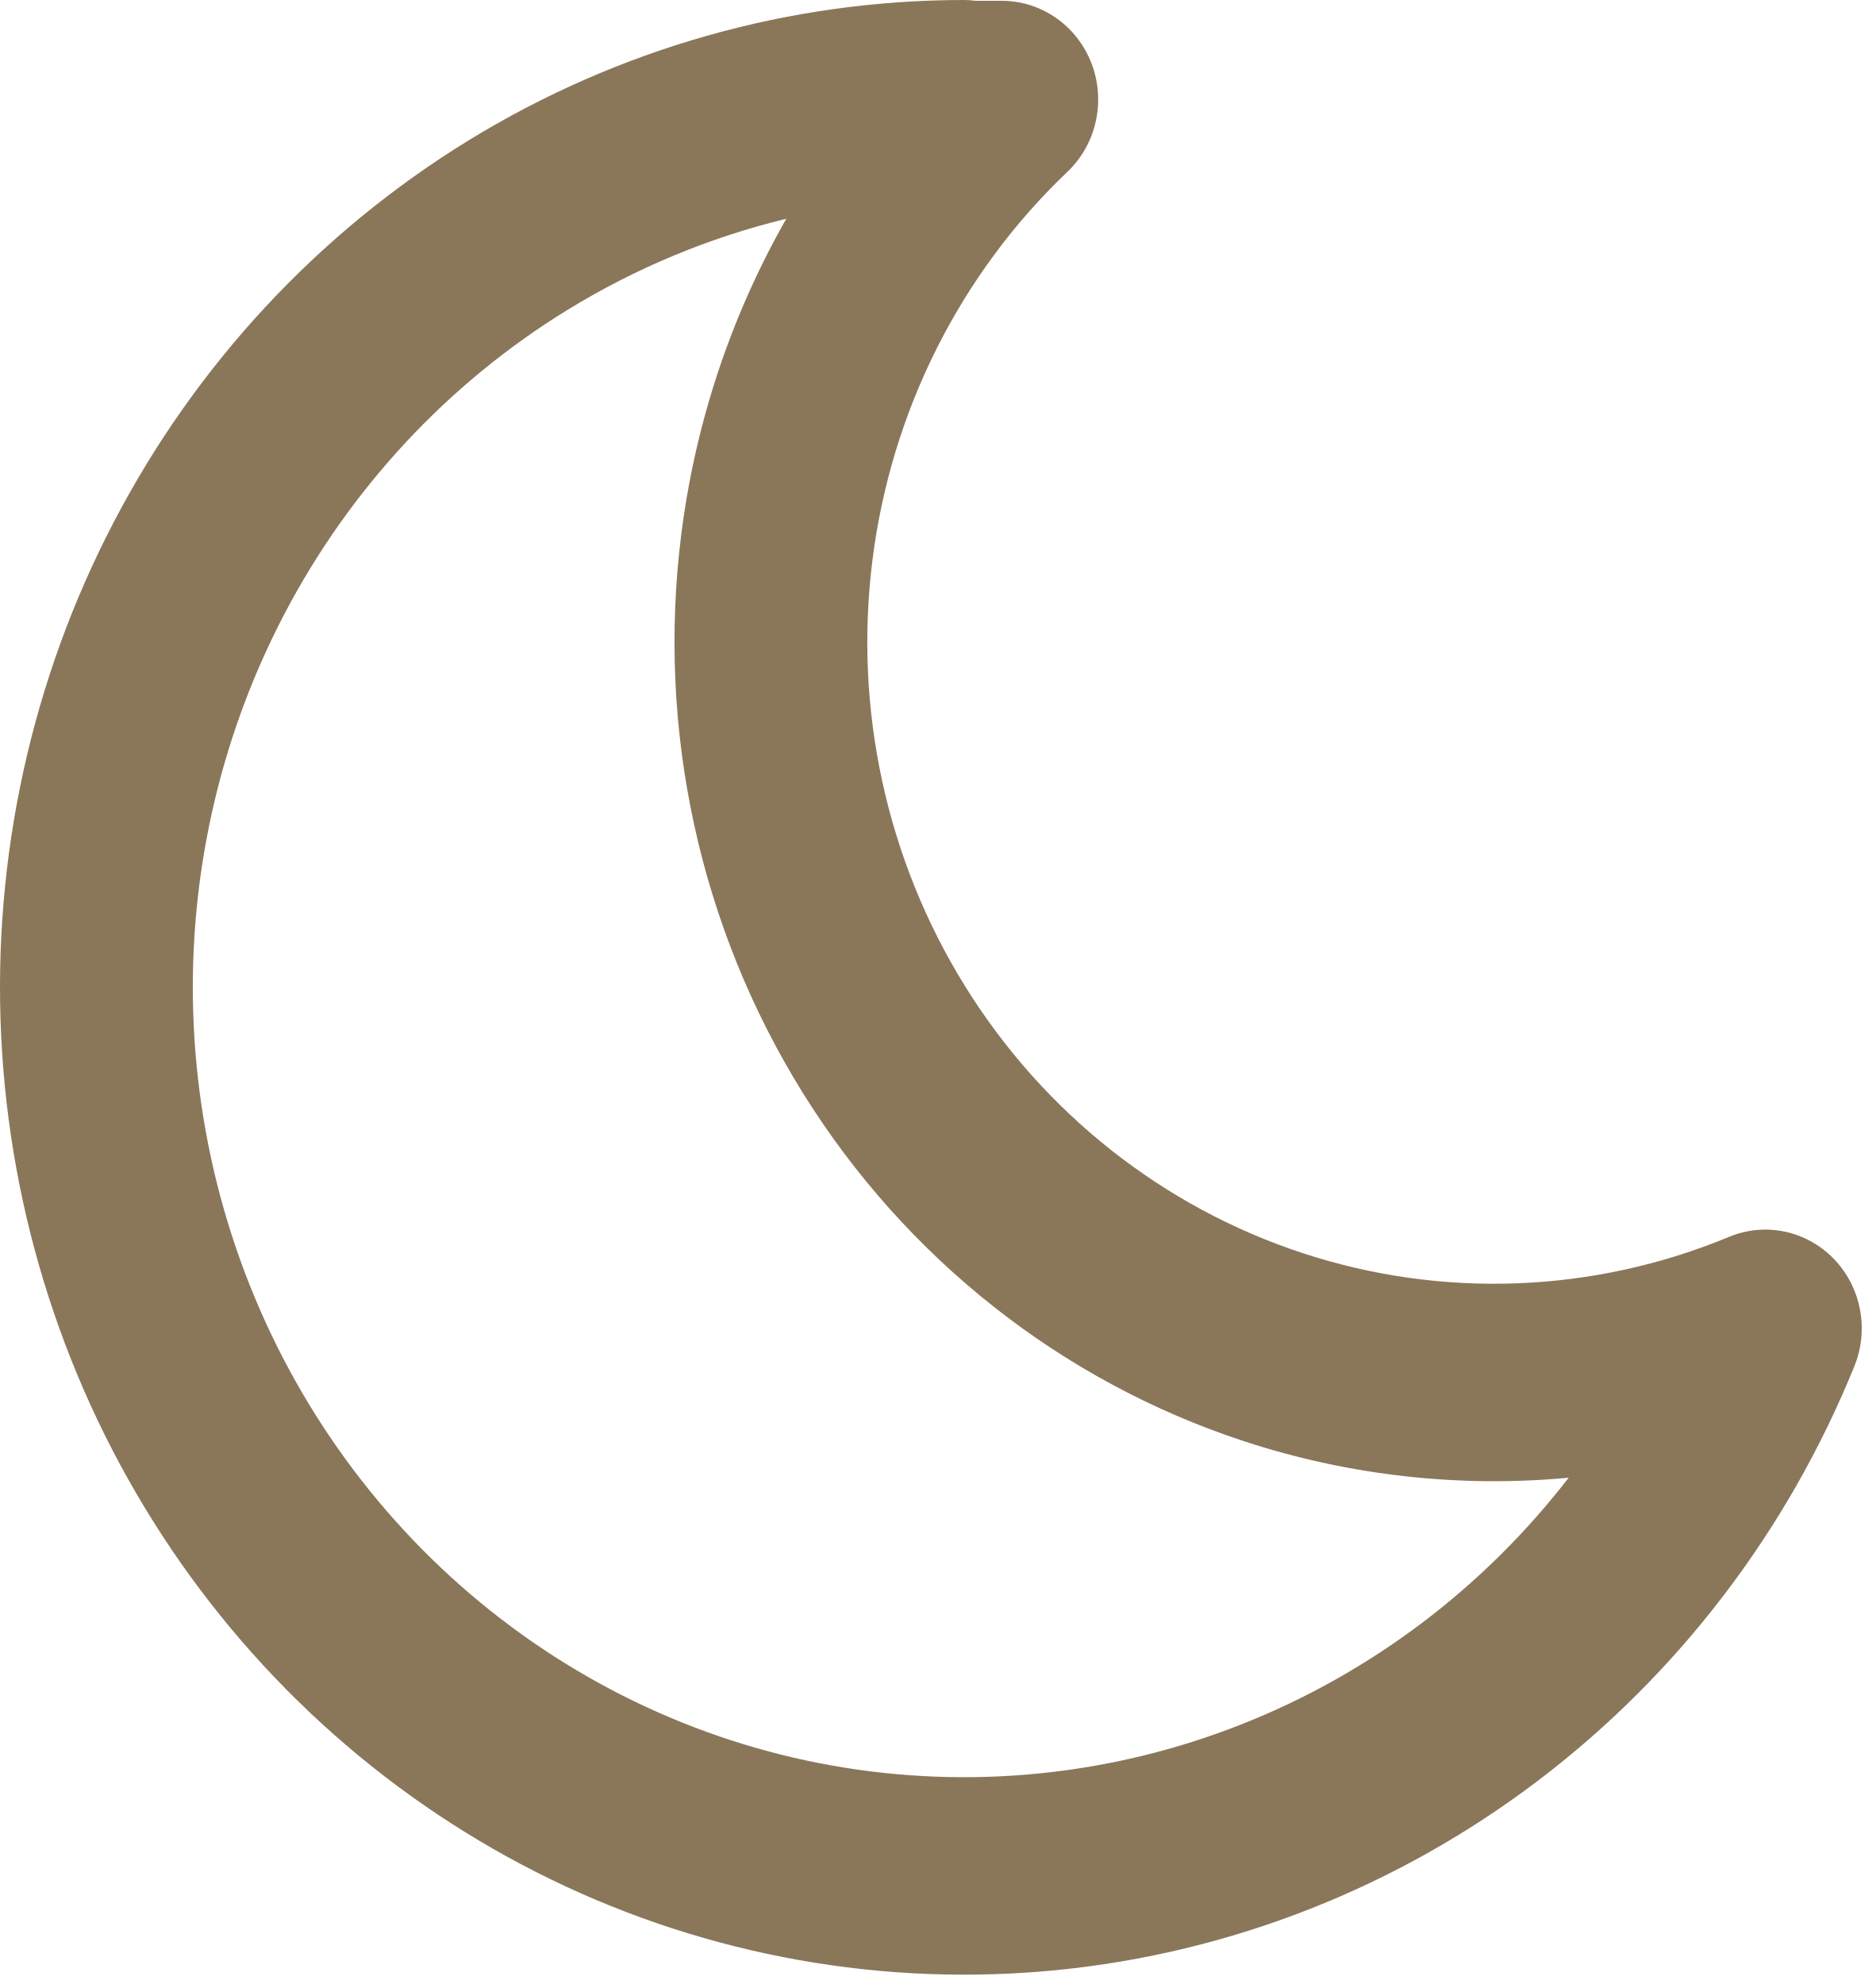
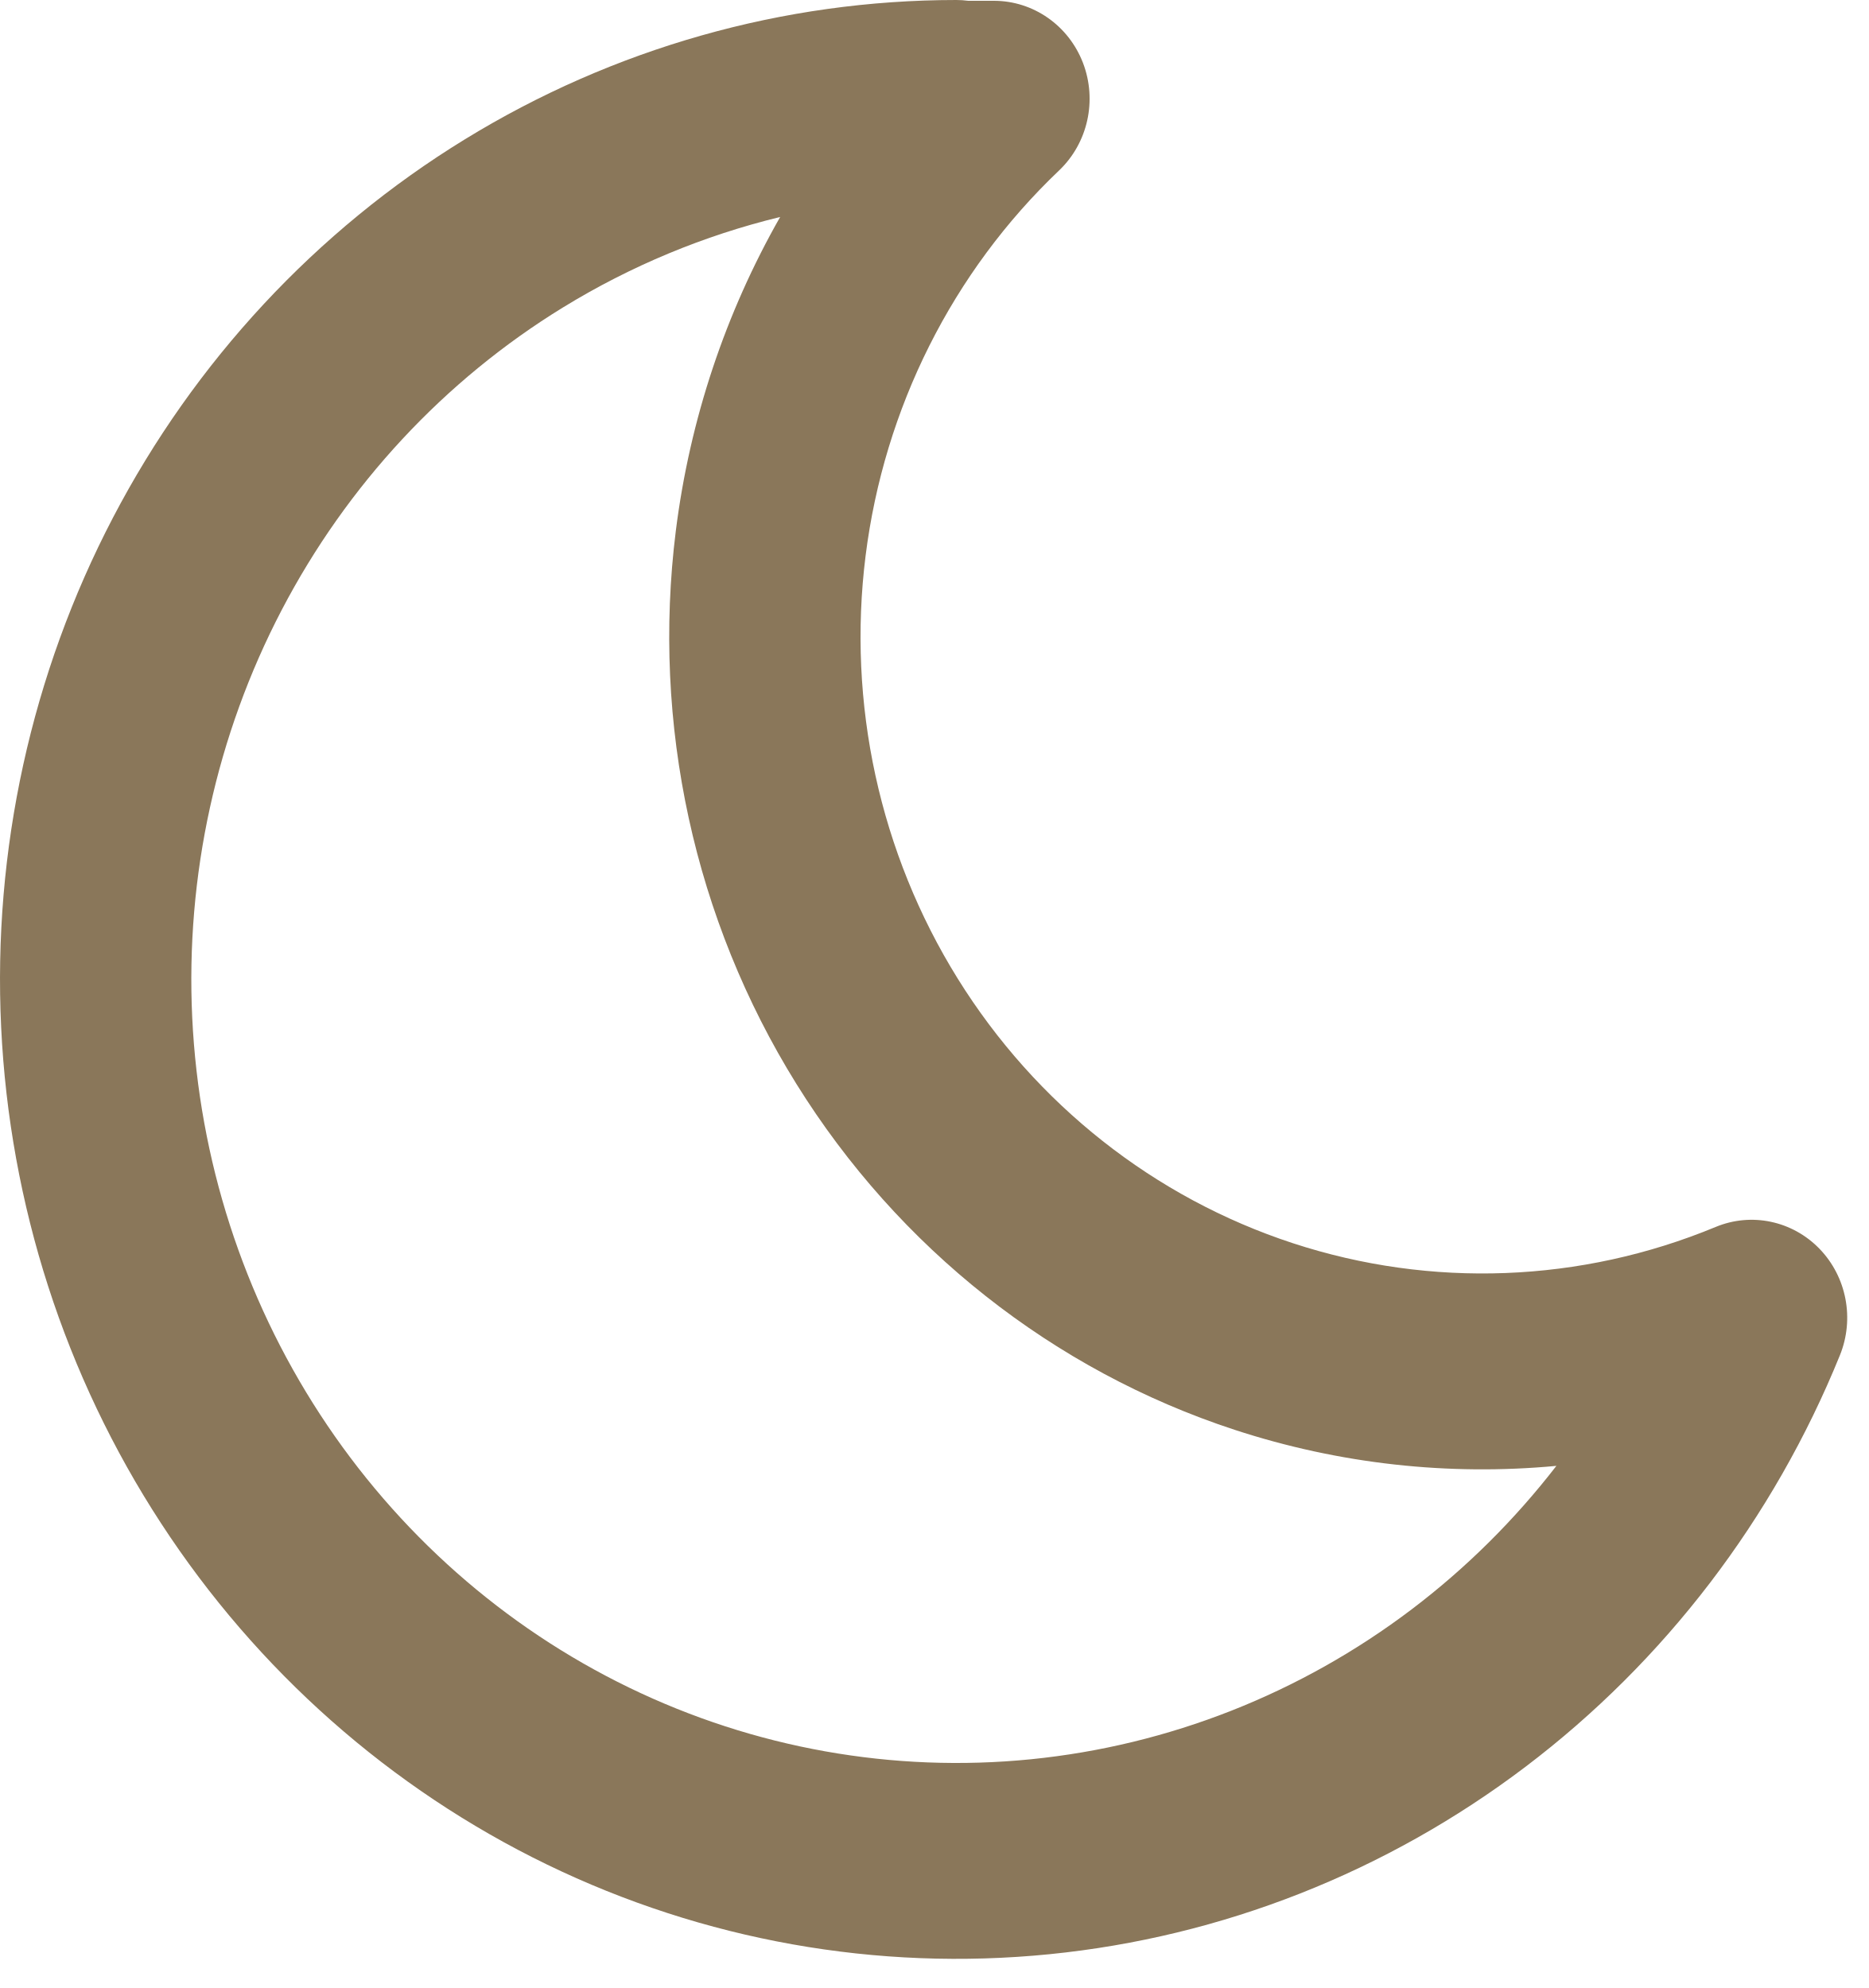
- <svg xmlns="http://www.w3.org/2000/svg" width="52" height="55" viewBox="0 0 52 55" fill="none">
-   <path d="M26.721 7.06071e-08C26.833 -2.75034e-05 26.944 0.008 27.053 0.022H27.772C28.871 0.022 29.858 0.711 30.26 1.758C30.661 2.806 30.396 3.998 29.591 4.764C26.616 7.596 24.703 11.406 24.186 15.532C23.668 19.658 24.579 23.839 26.76 27.348C28.941 30.858 32.254 33.474 36.123 34.742C39.992 36.009 44.172 35.849 47.937 34.287C48.936 33.873 50.08 34.114 50.839 34.898C51.597 35.682 51.822 36.856 51.408 37.875C49.551 42.45 46.517 46.424 42.627 49.371C38.738 52.319 34.141 54.13 29.325 54.612C24.51 55.093 19.657 54.227 15.284 52.106C10.912 49.984 7.184 46.687 4.497 42.566C1.811 38.445 0.268 33.655 0.032 28.706C-0.204 23.757 0.876 18.835 3.157 14.466C5.438 10.096 8.835 6.443 12.985 3.895C17.135 1.348 21.883 0.001 26.721 7.06071e-08ZM21.799 6.064C19.672 6.58 17.625 7.429 15.734 8.59C12.414 10.628 9.696 13.551 7.871 17.047C6.046 20.542 5.182 24.479 5.371 28.438C5.56 32.398 6.794 36.23 8.943 39.527C11.092 42.824 14.075 45.462 17.573 47.159C21.071 48.856 24.953 49.549 28.806 49.163C32.658 48.778 36.336 47.329 39.447 44.971C40.968 43.819 42.325 42.47 43.488 40.965C40.476 41.247 37.417 40.913 34.493 39.955C29.434 38.297 25.102 34.877 22.25 30.287C19.399 25.698 18.207 20.23 18.884 14.835C19.274 11.717 20.274 8.738 21.799 6.064Z" fill="#8A775A" />
+ <svg xmlns="http://www.w3.org/2000/svg" width="47" height="50" viewBox="0 0 47 50" fill="none">
+   <path d="M24.049 6.35464e-08C24.149 -2.47531e-05 24.249 0.007 24.348 0.02H24.995C25.984 0.02 26.872 0.64 27.234 1.582C27.595 2.525 27.357 3.598 26.632 4.288C23.954 6.836 22.233 10.265 21.767 13.979C21.302 17.692 22.121 21.455 24.084 24.613C26.047 27.772 29.028 30.126 32.51 31.267C35.992 32.408 39.755 32.264 43.144 30.859C44.043 30.486 45.072 30.703 45.755 31.408C46.438 32.114 46.64 33.17 46.268 34.087C44.596 38.205 41.865 41.781 38.365 44.434C34.864 47.087 30.727 48.717 26.393 49.15C22.059 49.584 17.691 48.804 13.756 46.895C9.821 44.986 6.465 42.019 4.048 38.309C1.63 34.6 0.241 30.289 0.029 25.835C-0.184 21.381 0.788 16.951 2.841 13.019C4.895 9.086 7.952 5.798 11.687 3.506C15.422 1.213 19.694 0.001 24.049 6.35464e-08ZM19.619 5.457C17.705 5.922 15.863 6.686 14.16 7.731C11.172 9.565 8.727 12.196 7.084 15.342C5.442 18.488 4.664 22.031 4.834 25.595C5.004 29.158 6.115 32.607 8.049 35.574C9.983 38.541 12.667 40.916 15.816 42.443C18.964 43.97 22.458 44.594 25.925 44.247C29.392 43.9 32.703 42.596 35.503 40.474C36.871 39.437 38.092 38.223 39.139 36.868C36.429 37.123 33.675 36.822 31.044 35.96C26.491 34.468 22.592 31.389 20.025 27.258C17.459 23.128 16.387 18.207 16.995 13.351C17.347 10.546 18.247 7.864 19.619 5.457Z" fill="#8A775A" />
</svg>
